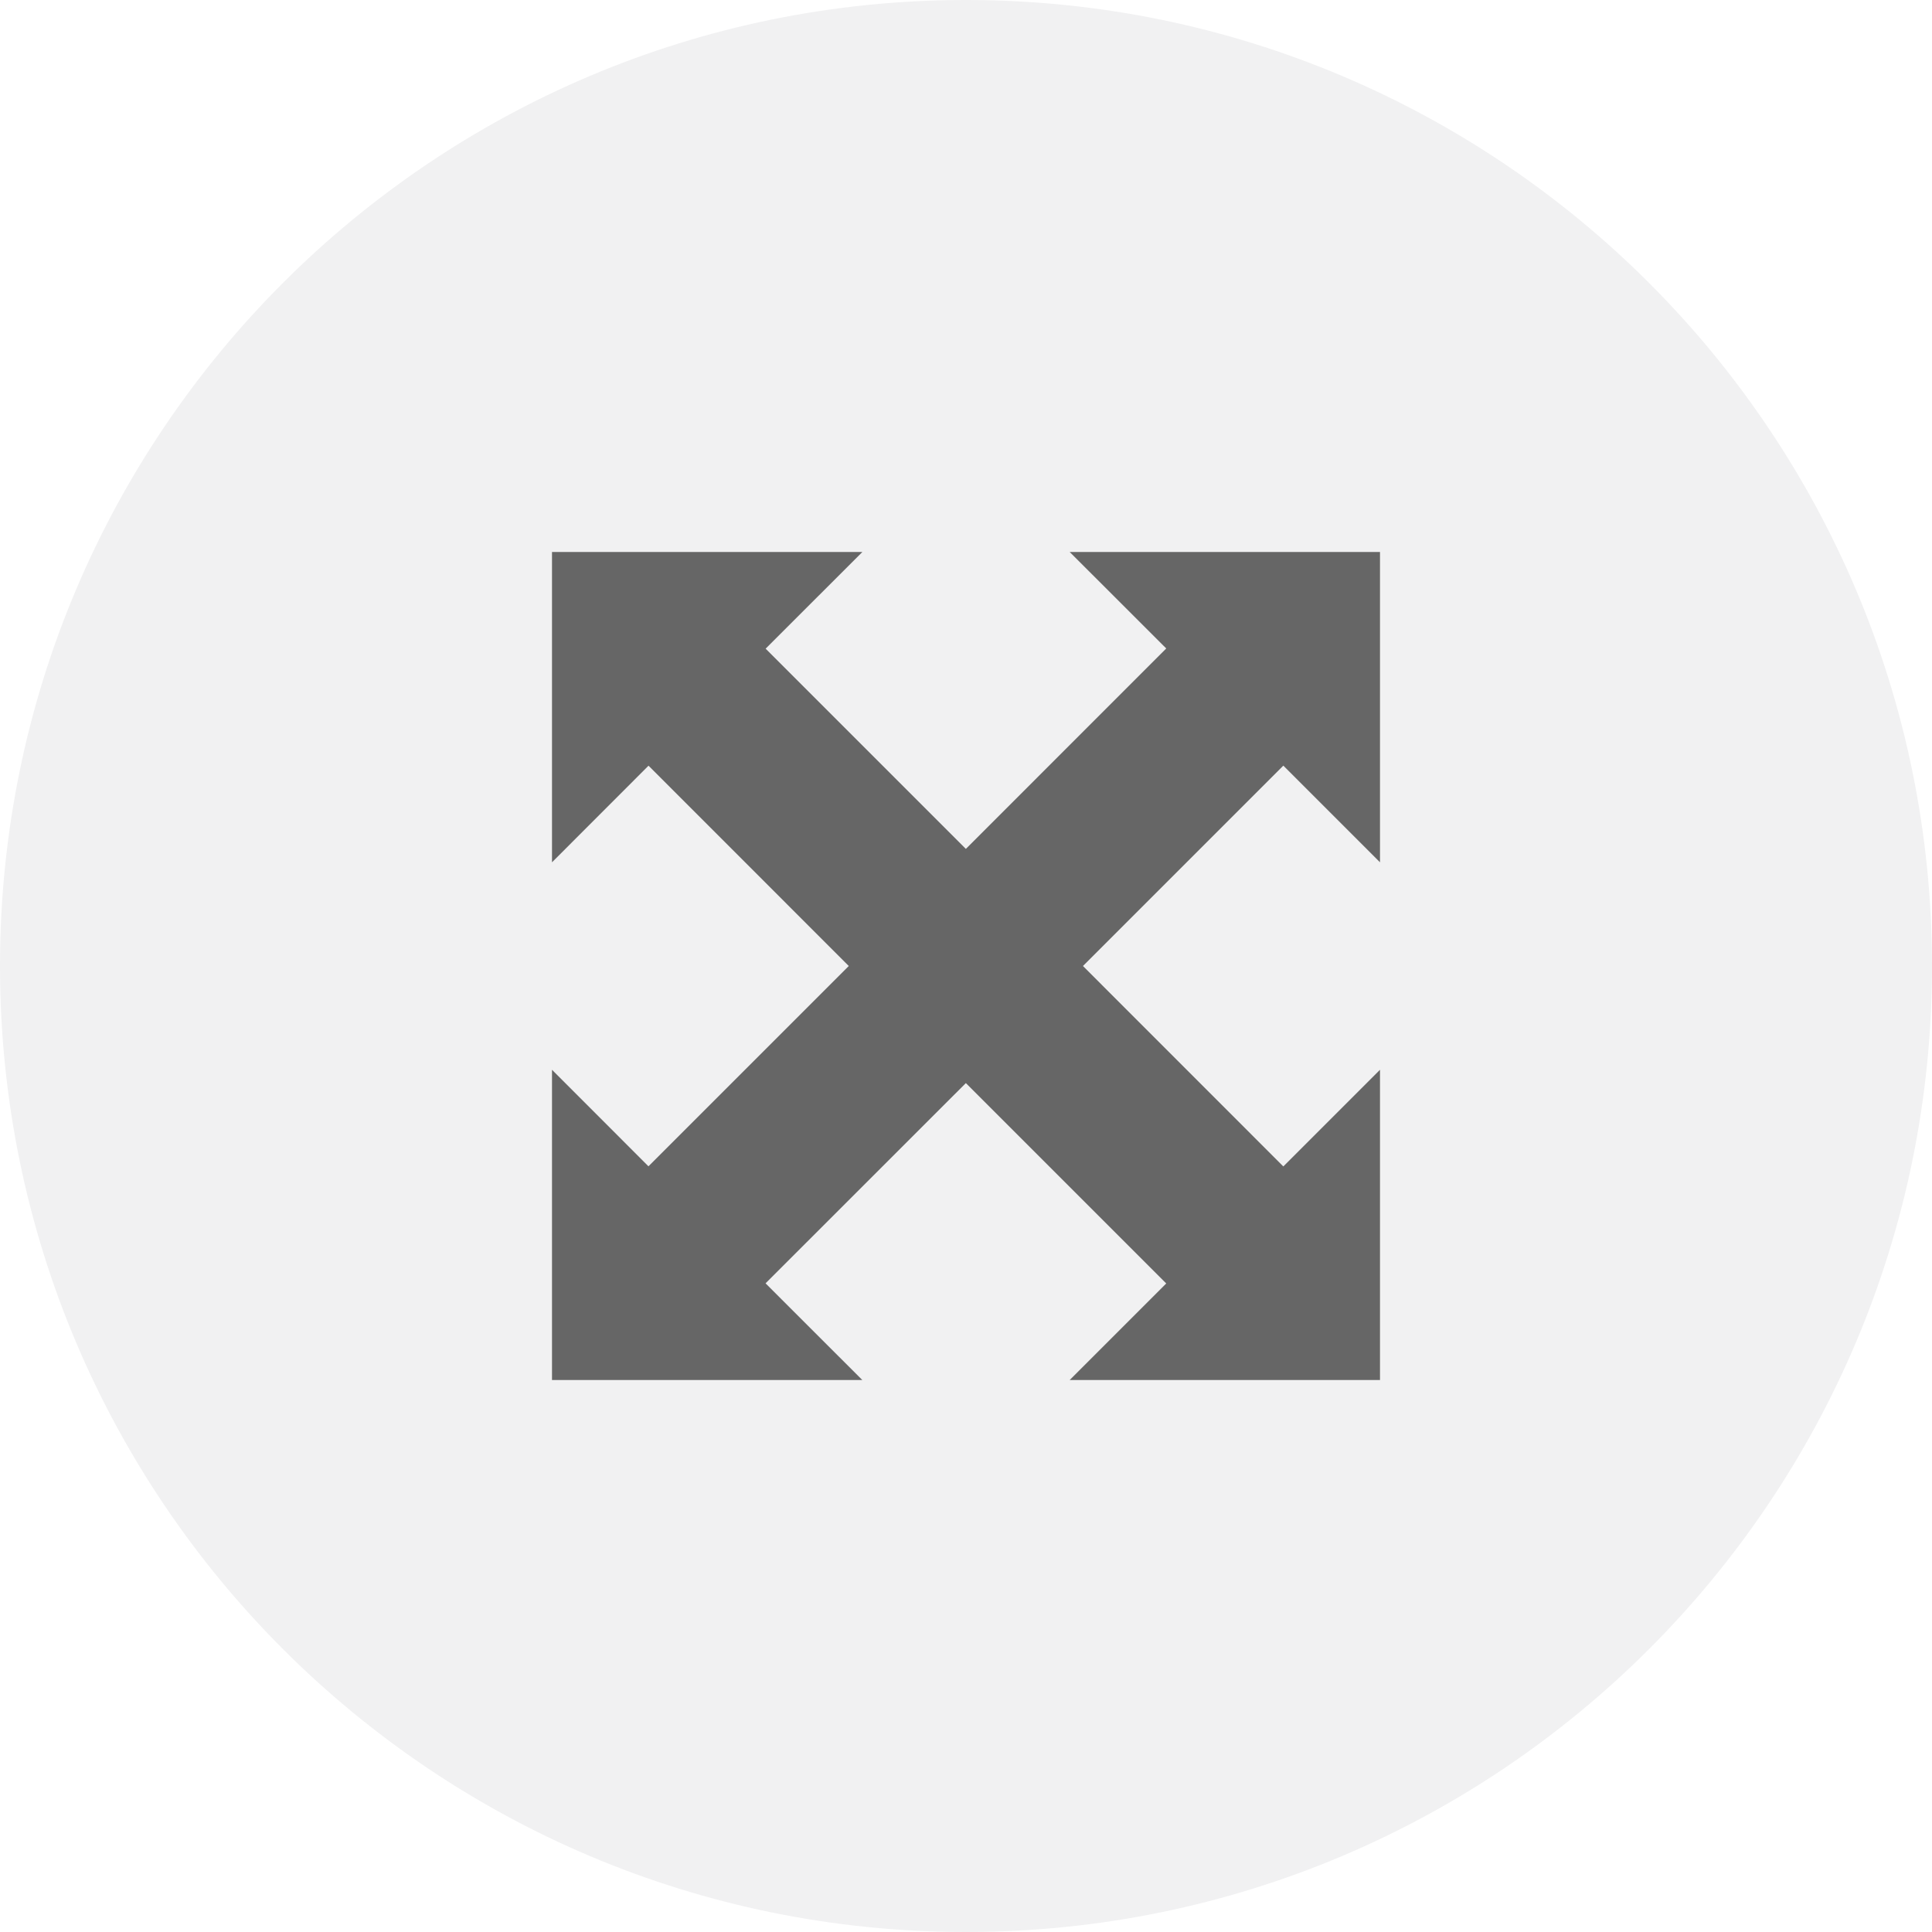
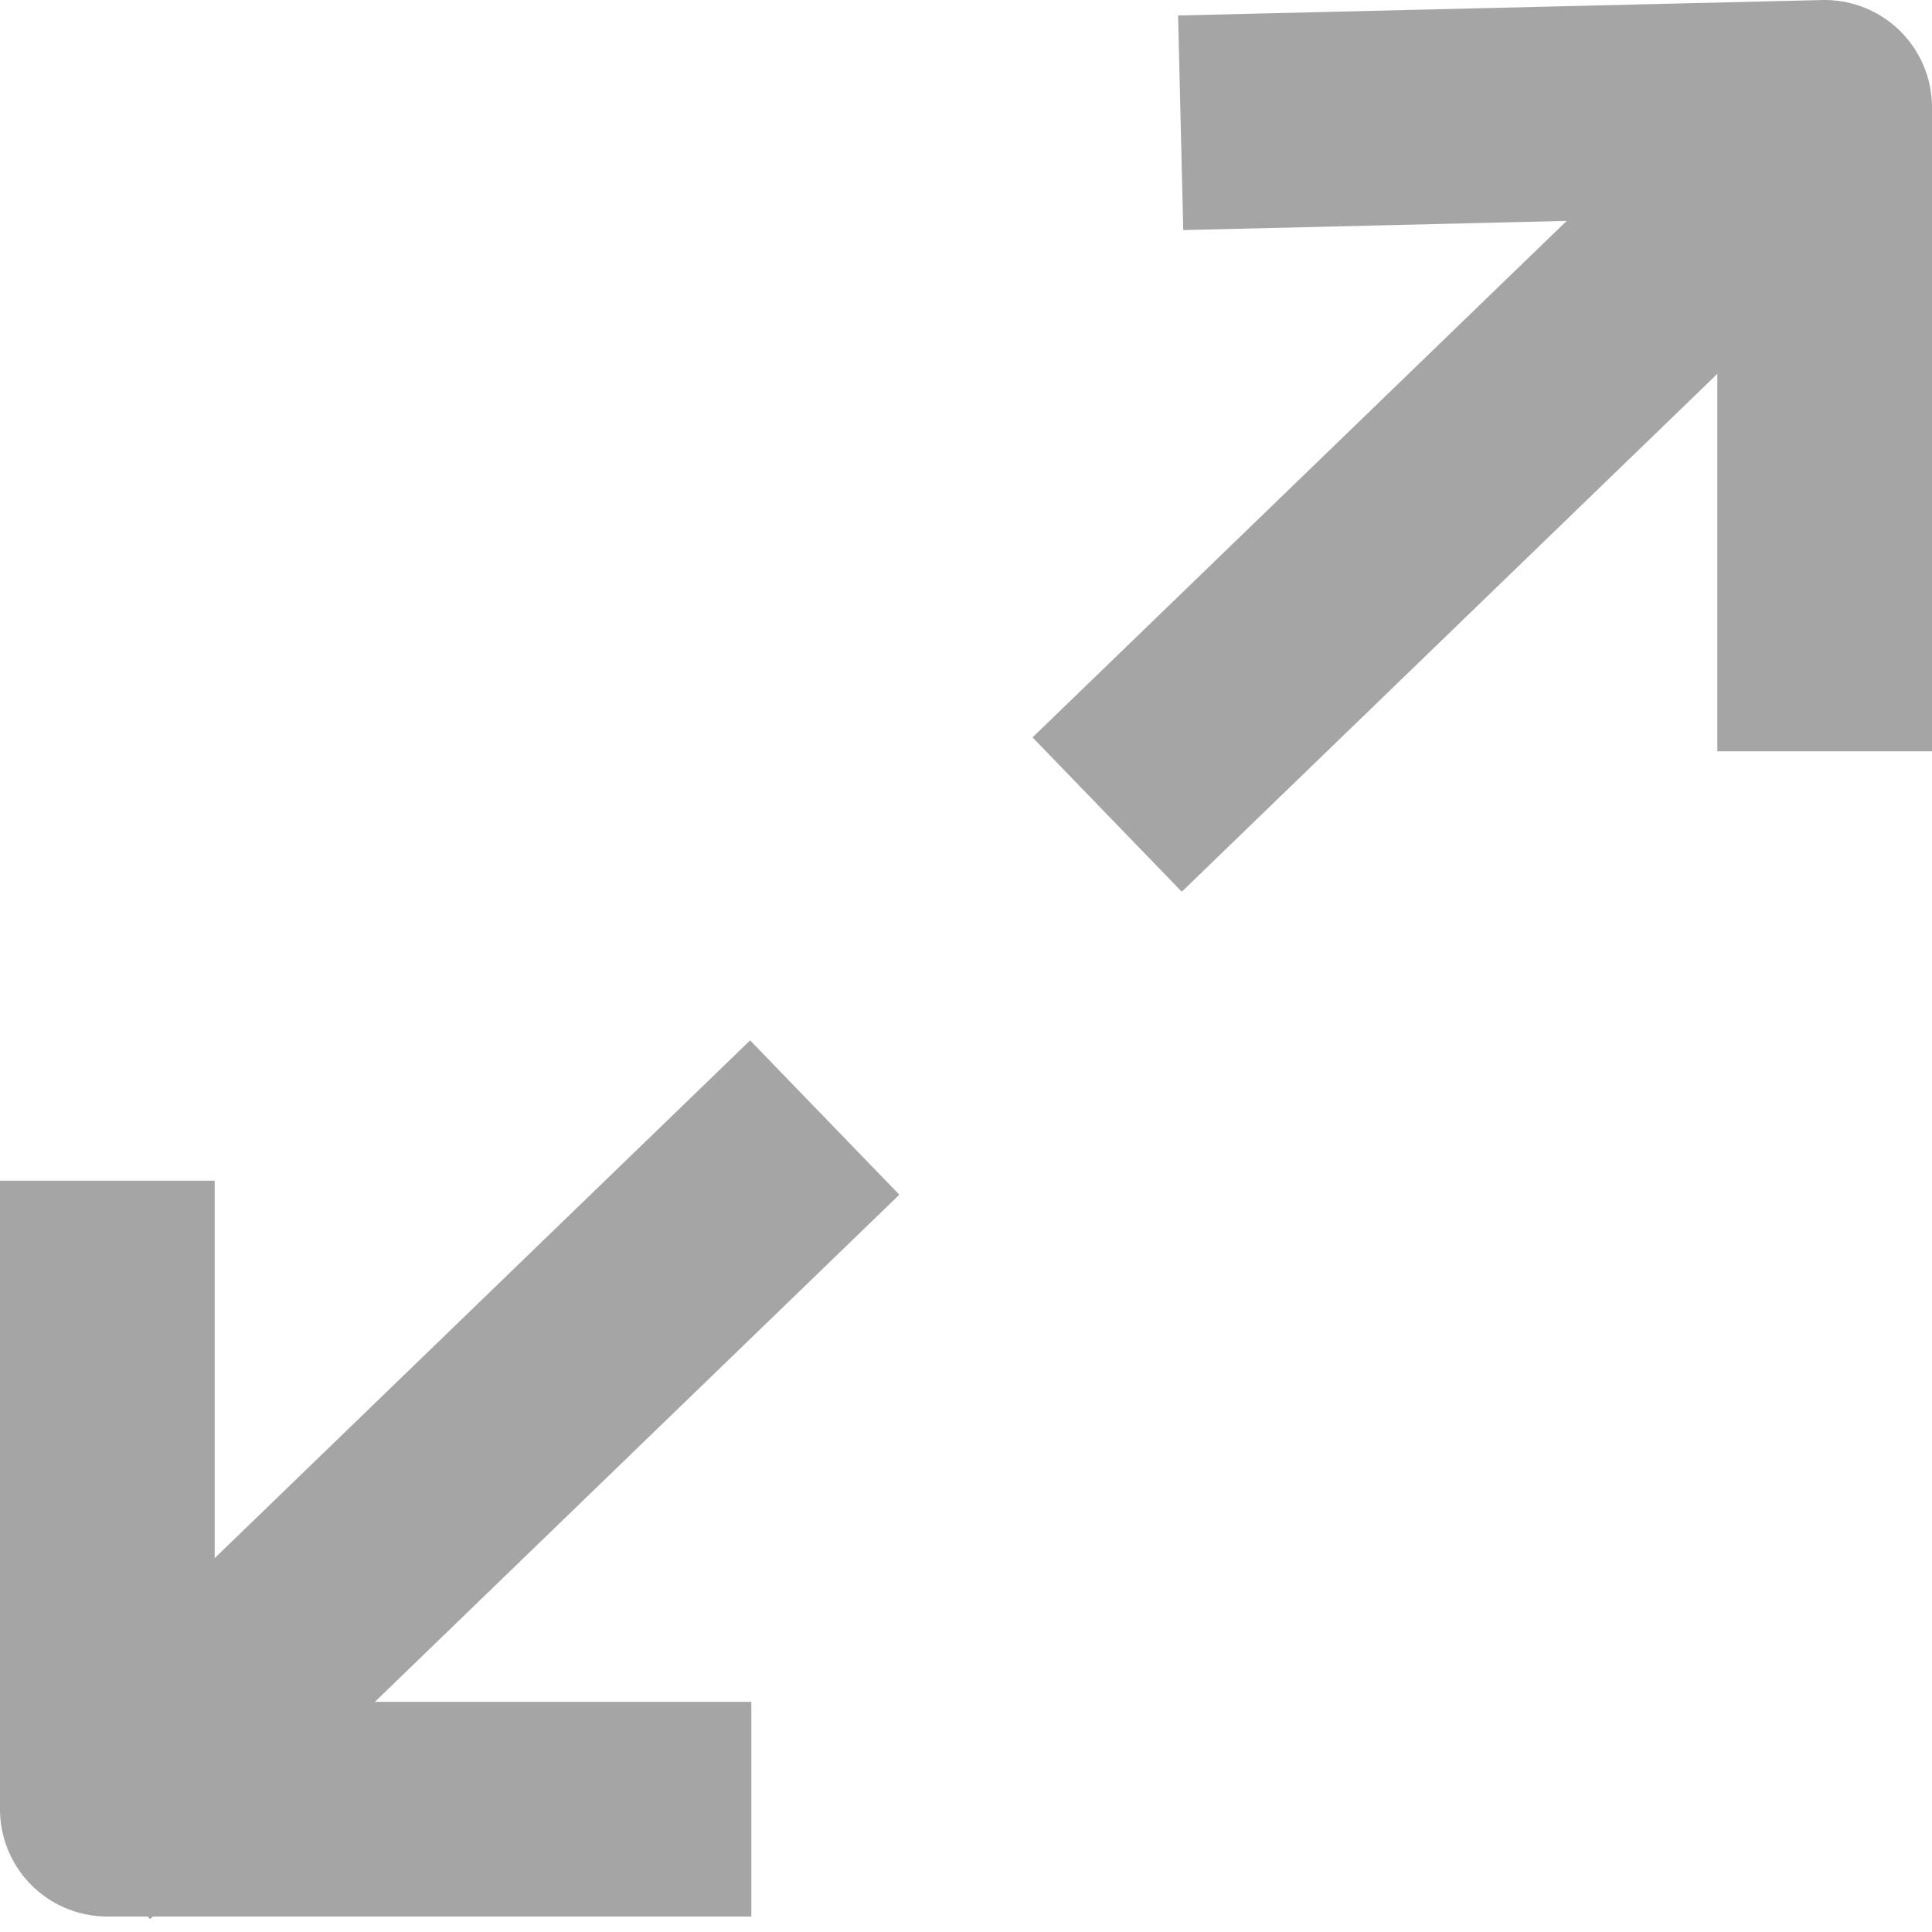
- <svg xmlns="http://www.w3.org/2000/svg" version="1.1" id="Layer_1" x="0px" y="0px" width="28px" height="28px" viewBox="0 0 28 28" enable-background="new 0 0 28 28" xml:space="preserve">
-   <circle fill="#F1F1F2" cx="14" cy="14" r="14" />
-   <polygon fill="#666666" points="18.599,11.096 18.835,11.332 18.835,11.332 20,12.497 20,8 15.503,8 16.902,9.398 13.998,12.303   11.096,9.401 11.24,9.257 12.498,8 8,8 8,12.497 9.219,11.277 9.399,11.097 12.301,14 9.398,16.903 9.311,16.816 9.311,16.816   8,15.504 8,20 12.497,20 11.331,18.835 11.095,18.599 13.998,15.697 16.902,18.601 15.503,20 20,20 20,15.504 18.744,16.76   18.599,16.905 15.695,14 " />
+ <svg xmlns="http://www.w3.org/2000/svg" version="1.1" id="Layer_1" x="0px" y="0px" width="18px" height="18px" viewBox="0 0 18 18" enable-background="new 0 0 18 18" xml:space="preserve">
+   <g>
+     <polyline fill="none" stroke="#A5A5A5" stroke-width="2" stroke-linecap="butt" stroke-linejoin="round" points="17,7 17,1.0 11,1.144" />
+     <line fill="none" stroke="#A5A5A5" stroke-width="2" stroke-linecap="square" stroke-linejoin="round" x1="11.034" y1="6.894" x2="16.576" y2="1.535" />
+     <polyline fill="none" stroke="#A5A5A5" stroke-width="2" stroke-linecap="butt" stroke-linejoin="round" points="1,11 1,16.856 7,16.856" />
+     <line fill="none" stroke="#A5A5A5" stroke-width="2" stroke-linecap="square" stroke-linejoin="round" x1="6.965" y1="11.107" x2="1.423" y2="16.466" />
+   </g>
</svg>
